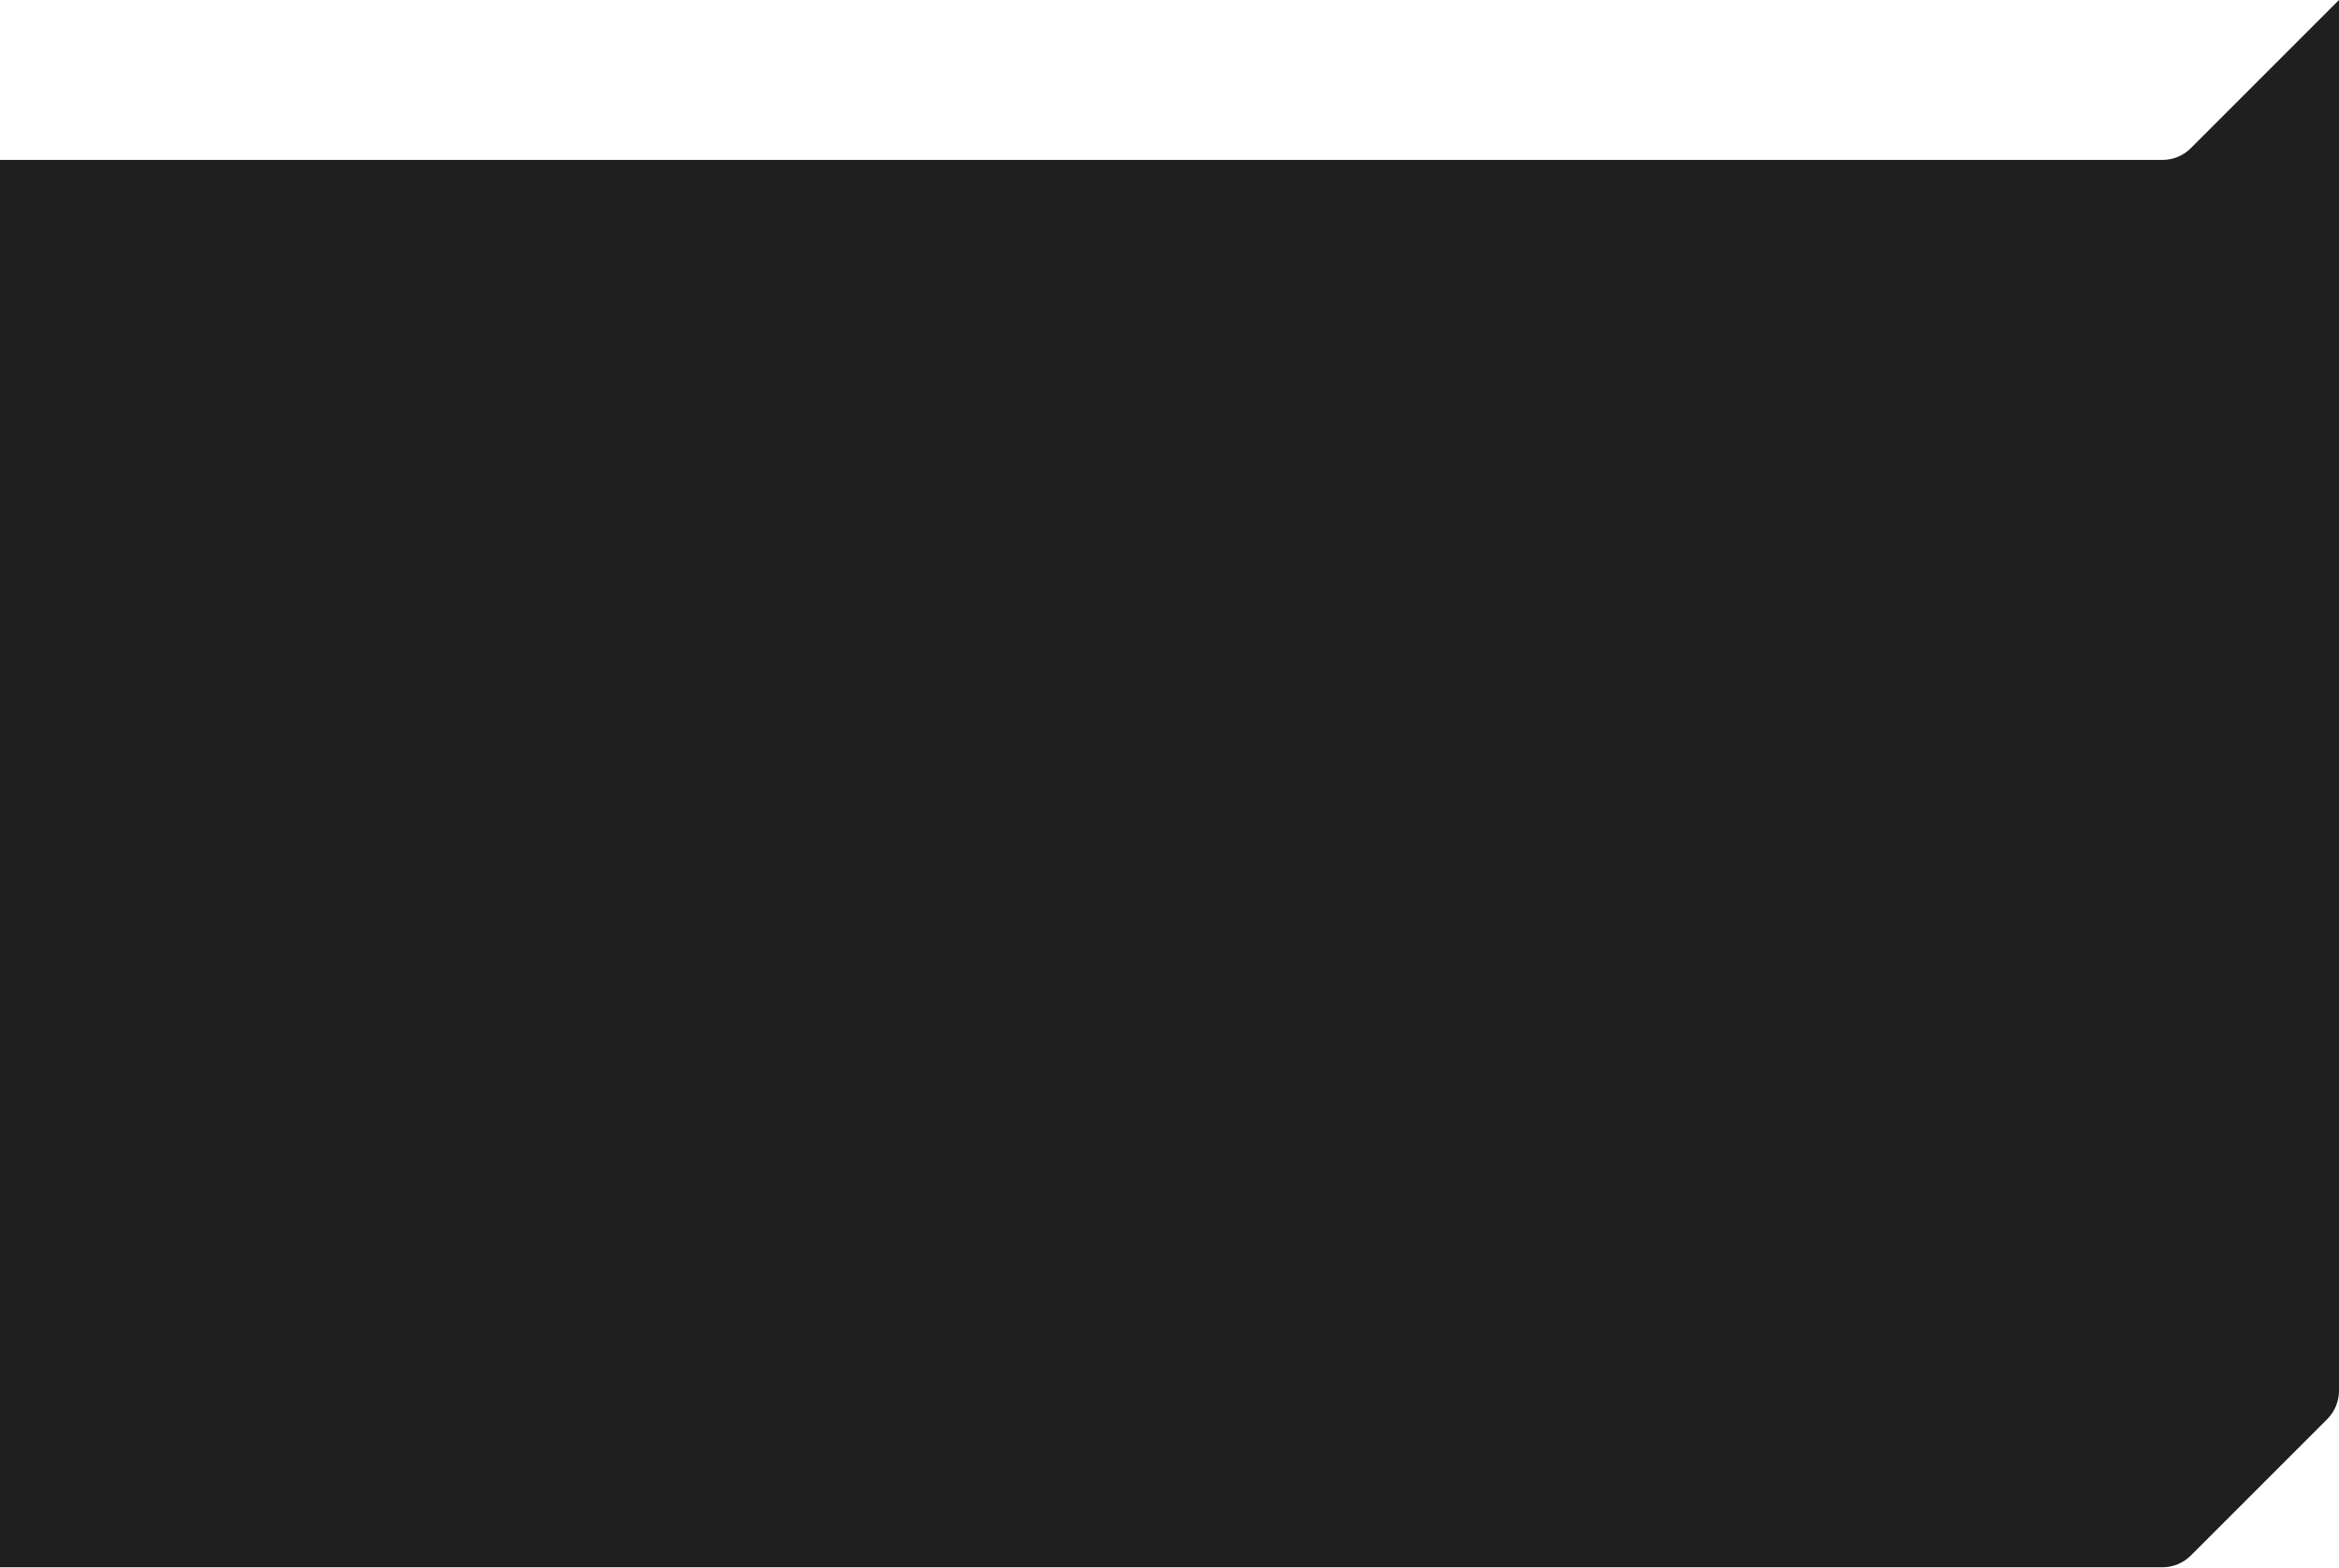
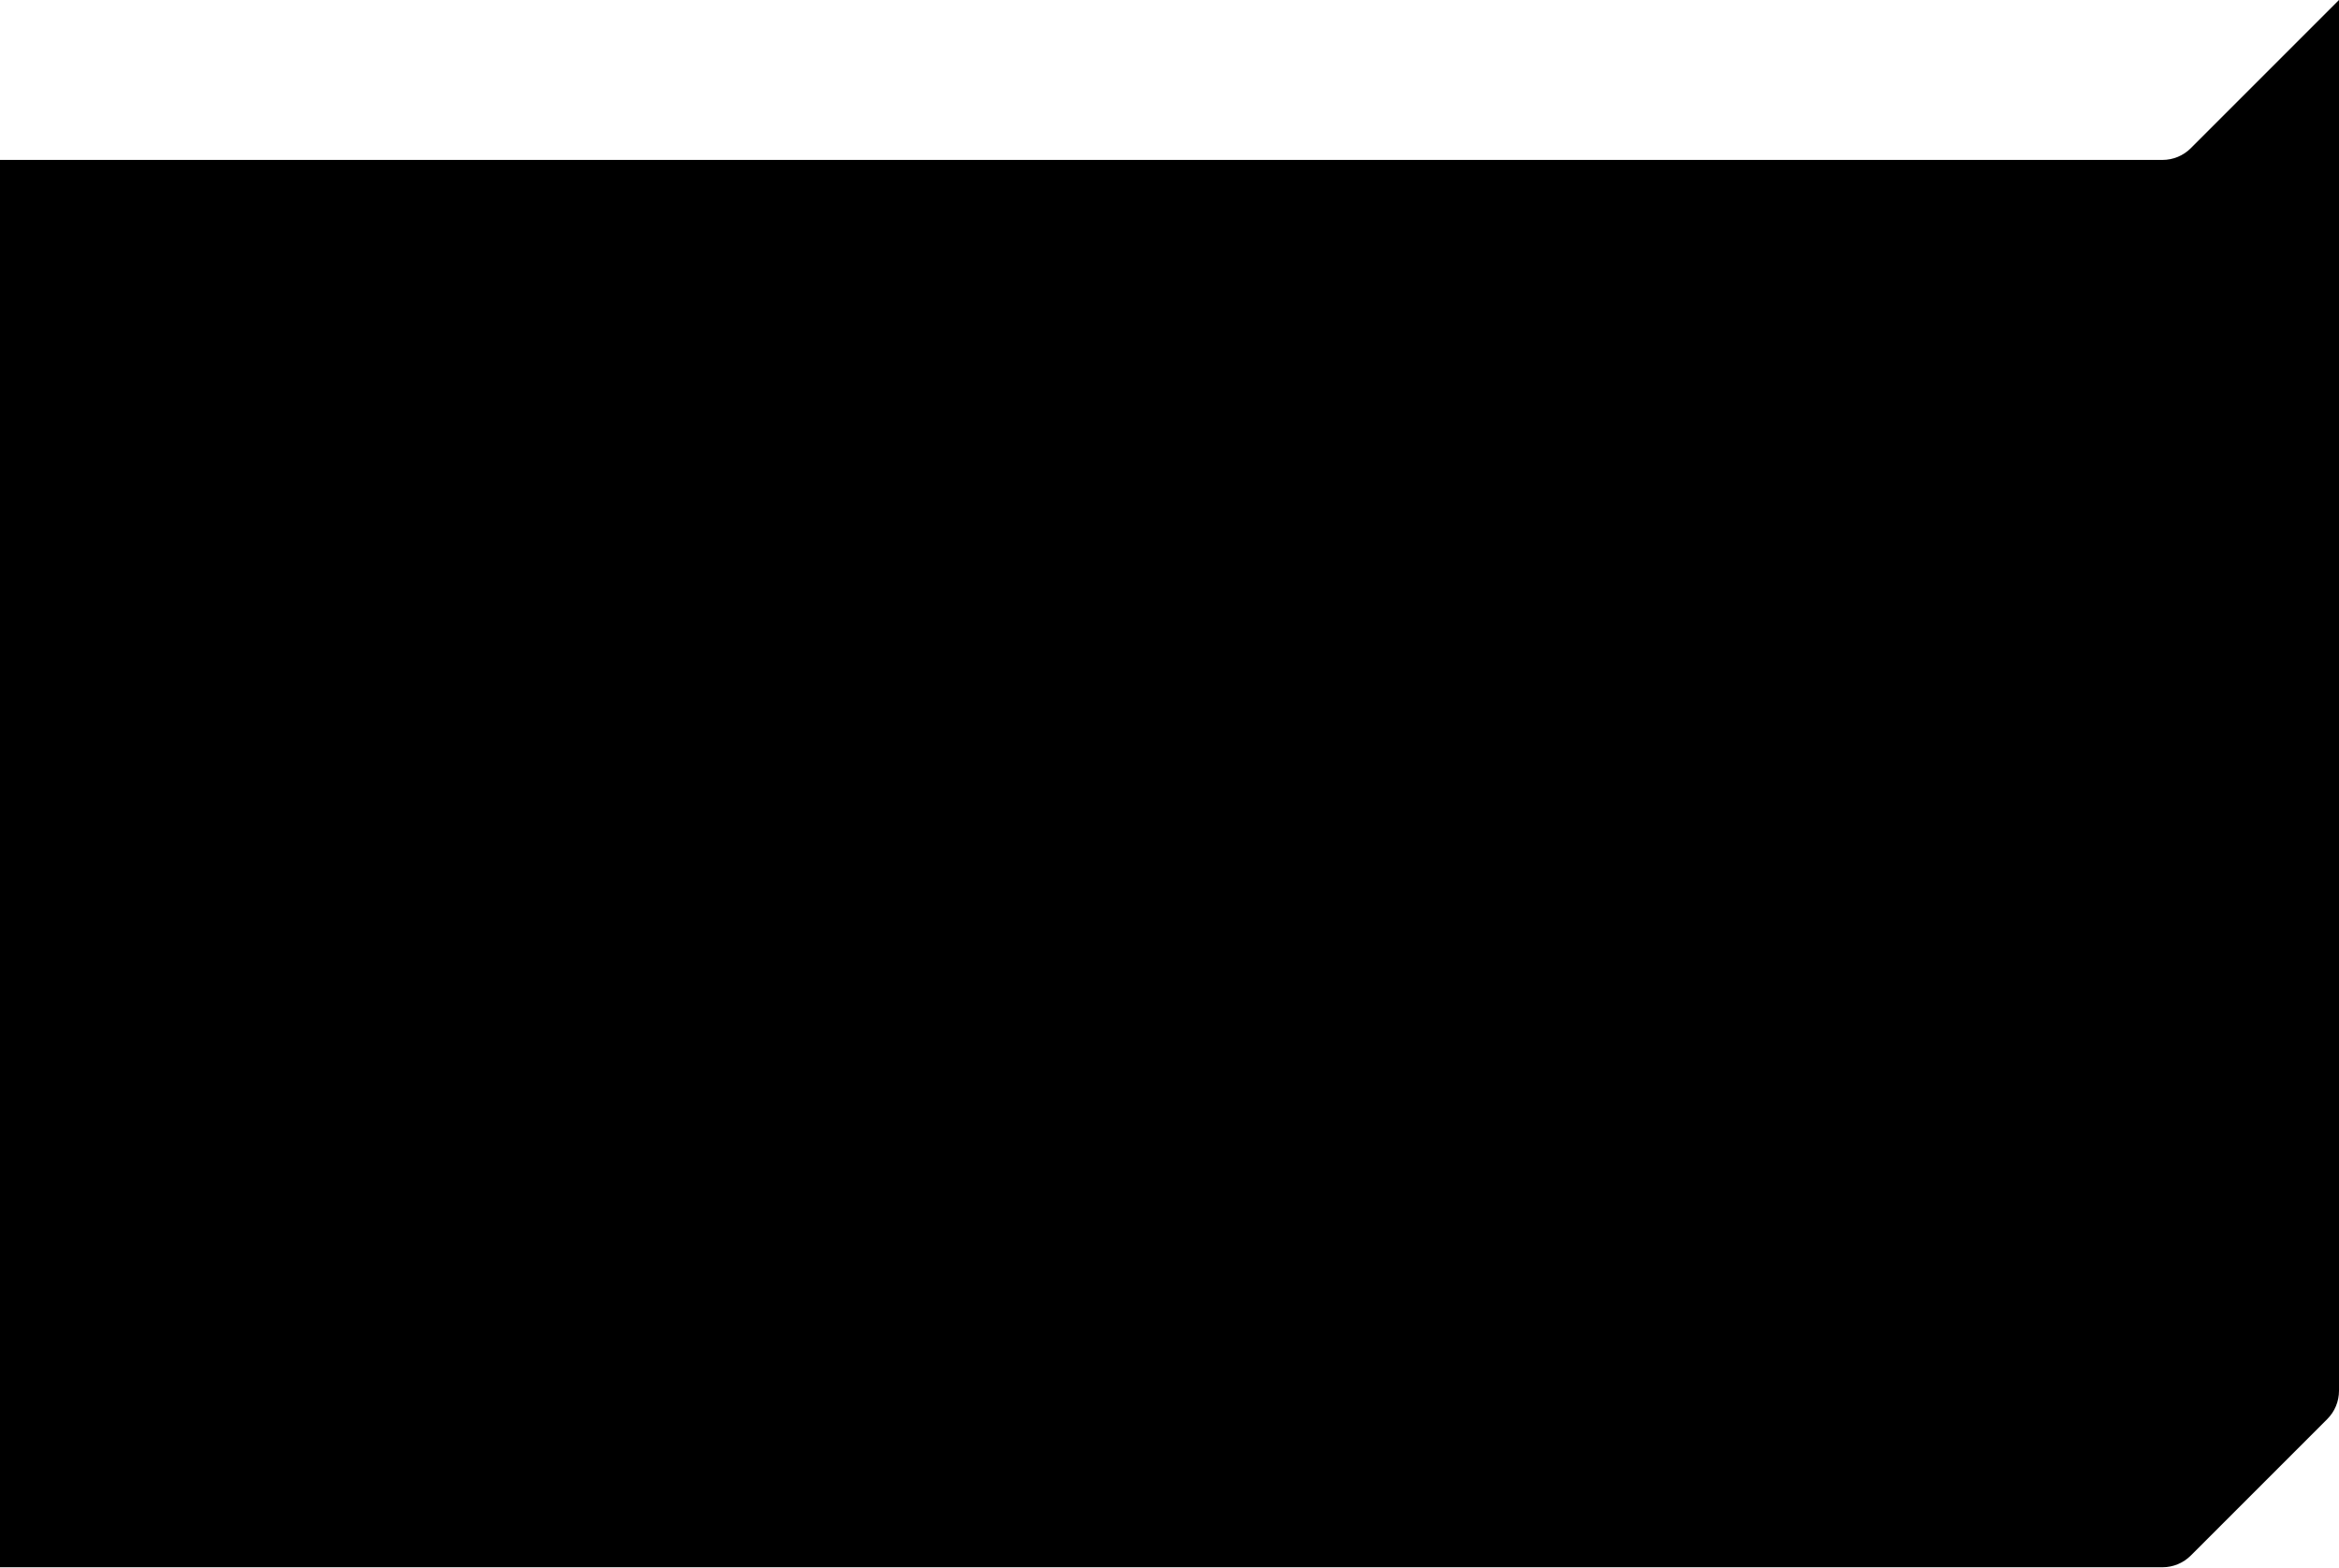
- <svg xmlns="http://www.w3.org/2000/svg" width="100%" height="392" viewBox="0 0 585 392" fill="none">
+ <svg xmlns="http://www.w3.org/2000/svg" viewBox="0 0 585 392" fill="none">
  <g filter="url(#filter0_b_1451_297)">
-     <path fill-rule="evenodd" clip-rule="evenodd" d="M540.858 40C543.51 40 546.054 38.946 547.929 37.071L585 0V347.858C585 350.51 583.946 353.054 582.071 354.929L547.929 389.071C546.054 390.946 543.51 392 540.858 392H0L0 352V40H540.858Z" fill="#1F1F1F" />
+     <path fill-rule="evenodd" clip-rule="evenodd" d="M540.858 40C543.51 40 546.054 38.946 547.929 37.071L585 0V347.858C585 350.51 583.946 353.054 582.071 354.929L547.929 389.071C546.054 390.946 543.51 392 540.858 392H0L0 352V40H540.858Z" fill="currentColor" />
  </g>
  <defs>
    <filter id="filter0_b_1451_297" x="-50" y="-50" width="685" height="492" filterUnits="userSpaceOnUse" color-interpolation-filters="sRGB">
      <feFlood flood-opacity="0" result="BackgroundImageFix" />
      <feGaussianBlur in="BackgroundImageFix" stdDeviation="25" />
      <feComposite in2="SourceAlpha" operator="in" result="effect1_backgroundBlur_1451_297" />
      <feBlend mode="normal" in="SourceGraphic" in2="effect1_backgroundBlur_1451_297" result="shape" />
    </filter>
  </defs>
</svg>
